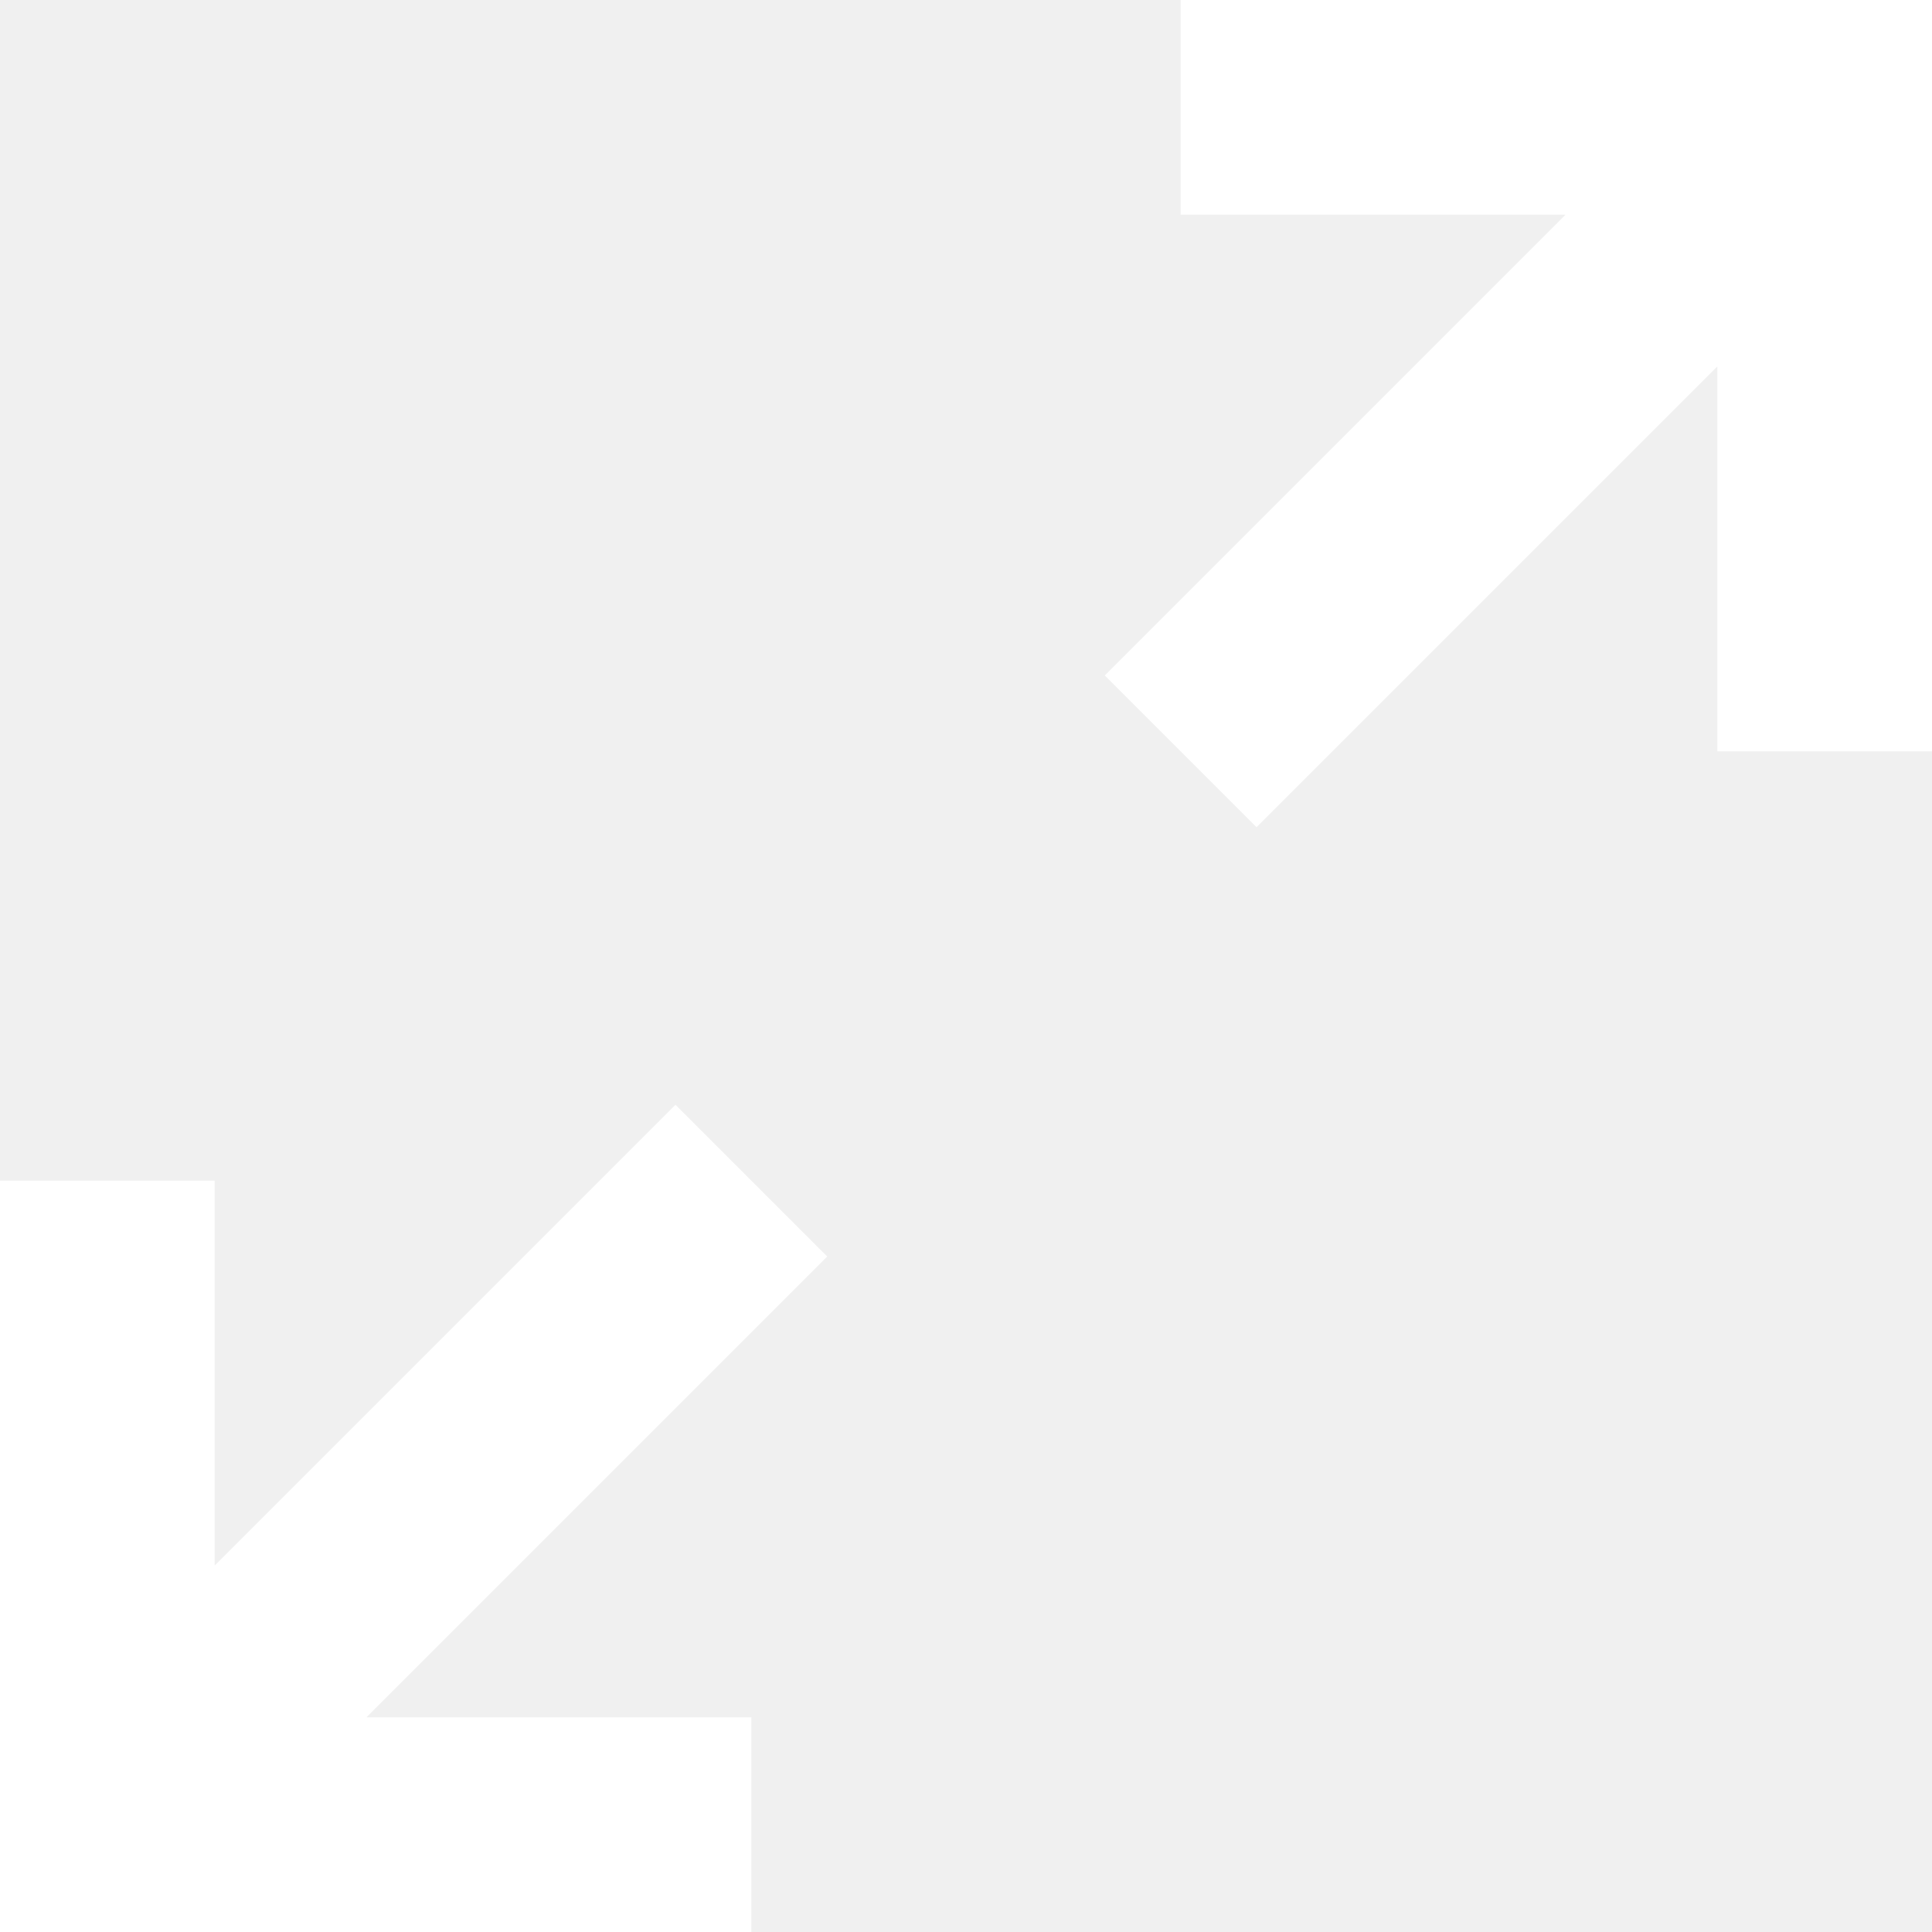
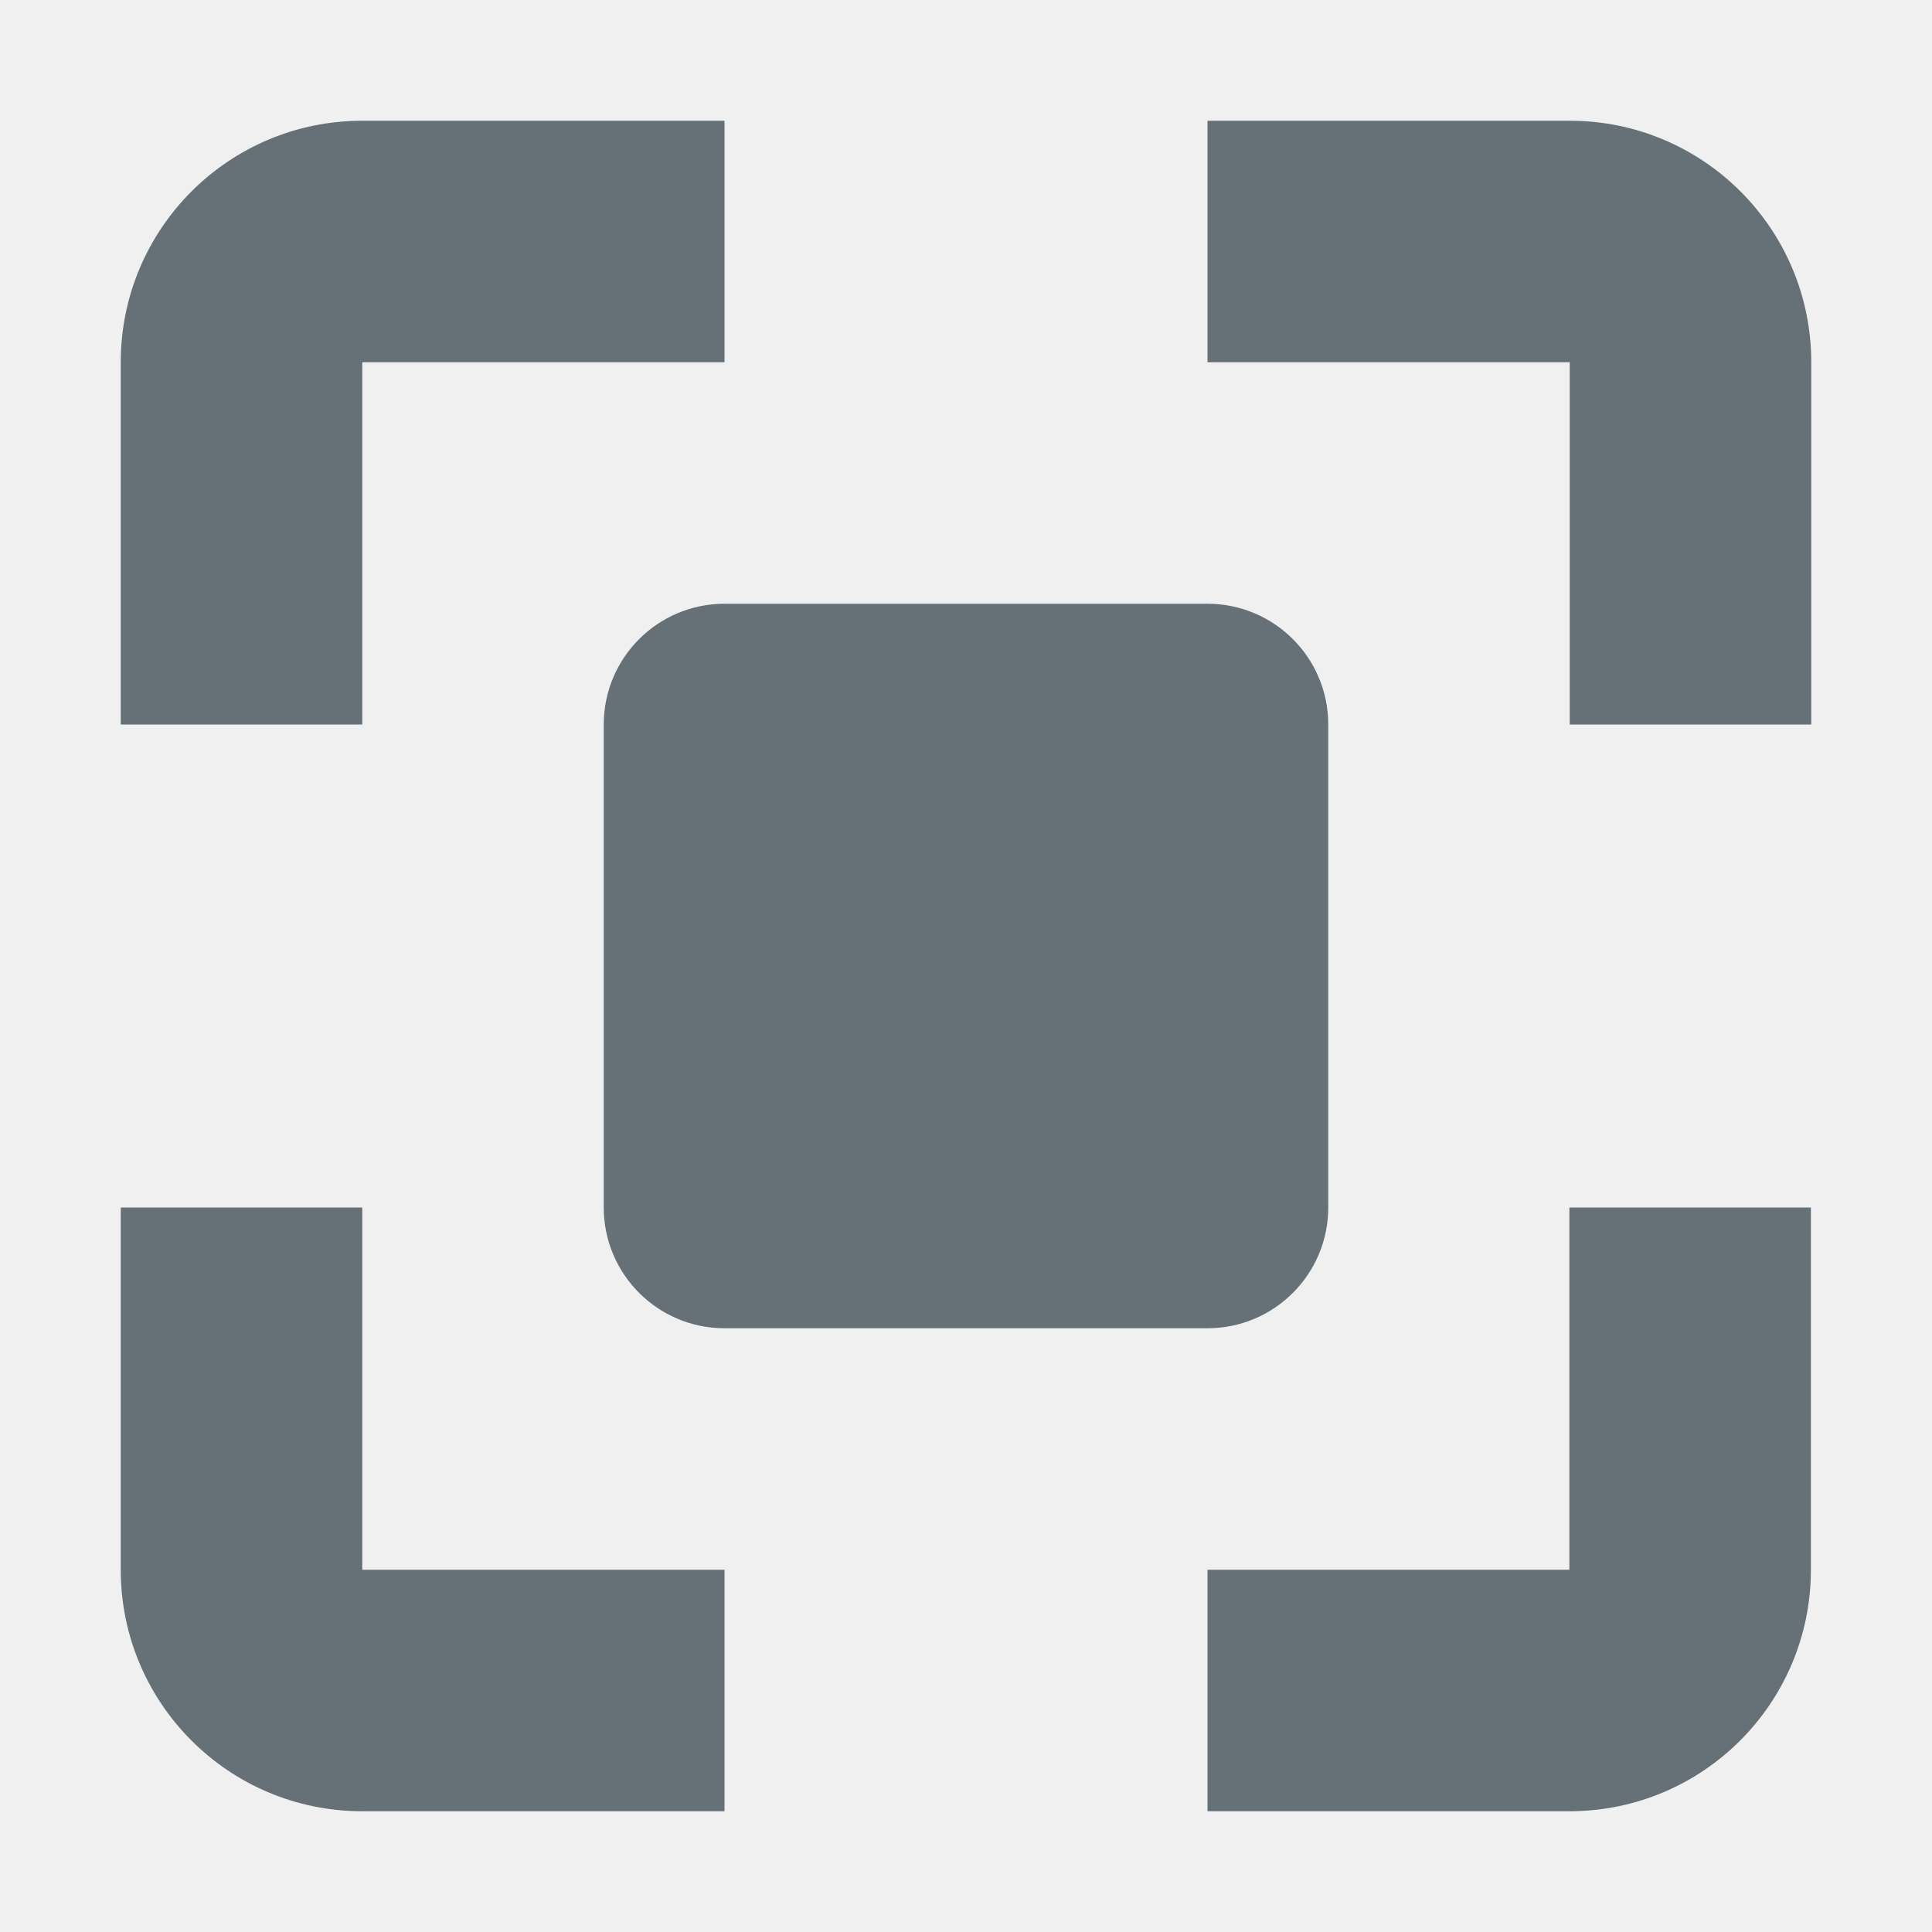
- <svg xmlns="http://www.w3.org/2000/svg" width="18" height="18" viewBox="0 0 18 18" fill="none">
-   <path fill-rule="evenodd" clip-rule="evenodd" d="M11 0H18V7H16V3.414L11.707 7.707L10.293 6.293L14.586 2H11V0ZM7 16V18H0V11H2V14.586L6.293 10.293L7.707 11.707L3.414 16H7Z" fill="white" />
+ <svg xmlns="http://www.w3.org/2000/svg" width="16" height="16" viewBox="0 0 16 16" fill="none">
+   <path fill-rule="evenodd" clip-rule="evenodd" d="M13 3H10V1H13C14.105 1 15 1.895 15 3V6H13V3Z" fill="#657077" />
+   <path fill-rule="evenodd" clip-rule="evenodd" d="M3 3H6V1H3C1.895 1 1 1.895 1 3V6H3V3Z" fill="#657077" />
+   <path fill-rule="evenodd" clip-rule="evenodd" d="M3 13H6V15H3C1.895 15 1 14.105 1 13V10H3V13Z" fill="#657077" />
+   <path fill-rule="evenodd" clip-rule="evenodd" d="M12.997 13H10V15H12.997C14.102 15 14.997 14.105 14.997 13V10H12.997V13Z" fill="#657077" />
+   <rect x="5" y="5" width="6" height="6" rx="1" fill="#657077" />
</svg>
